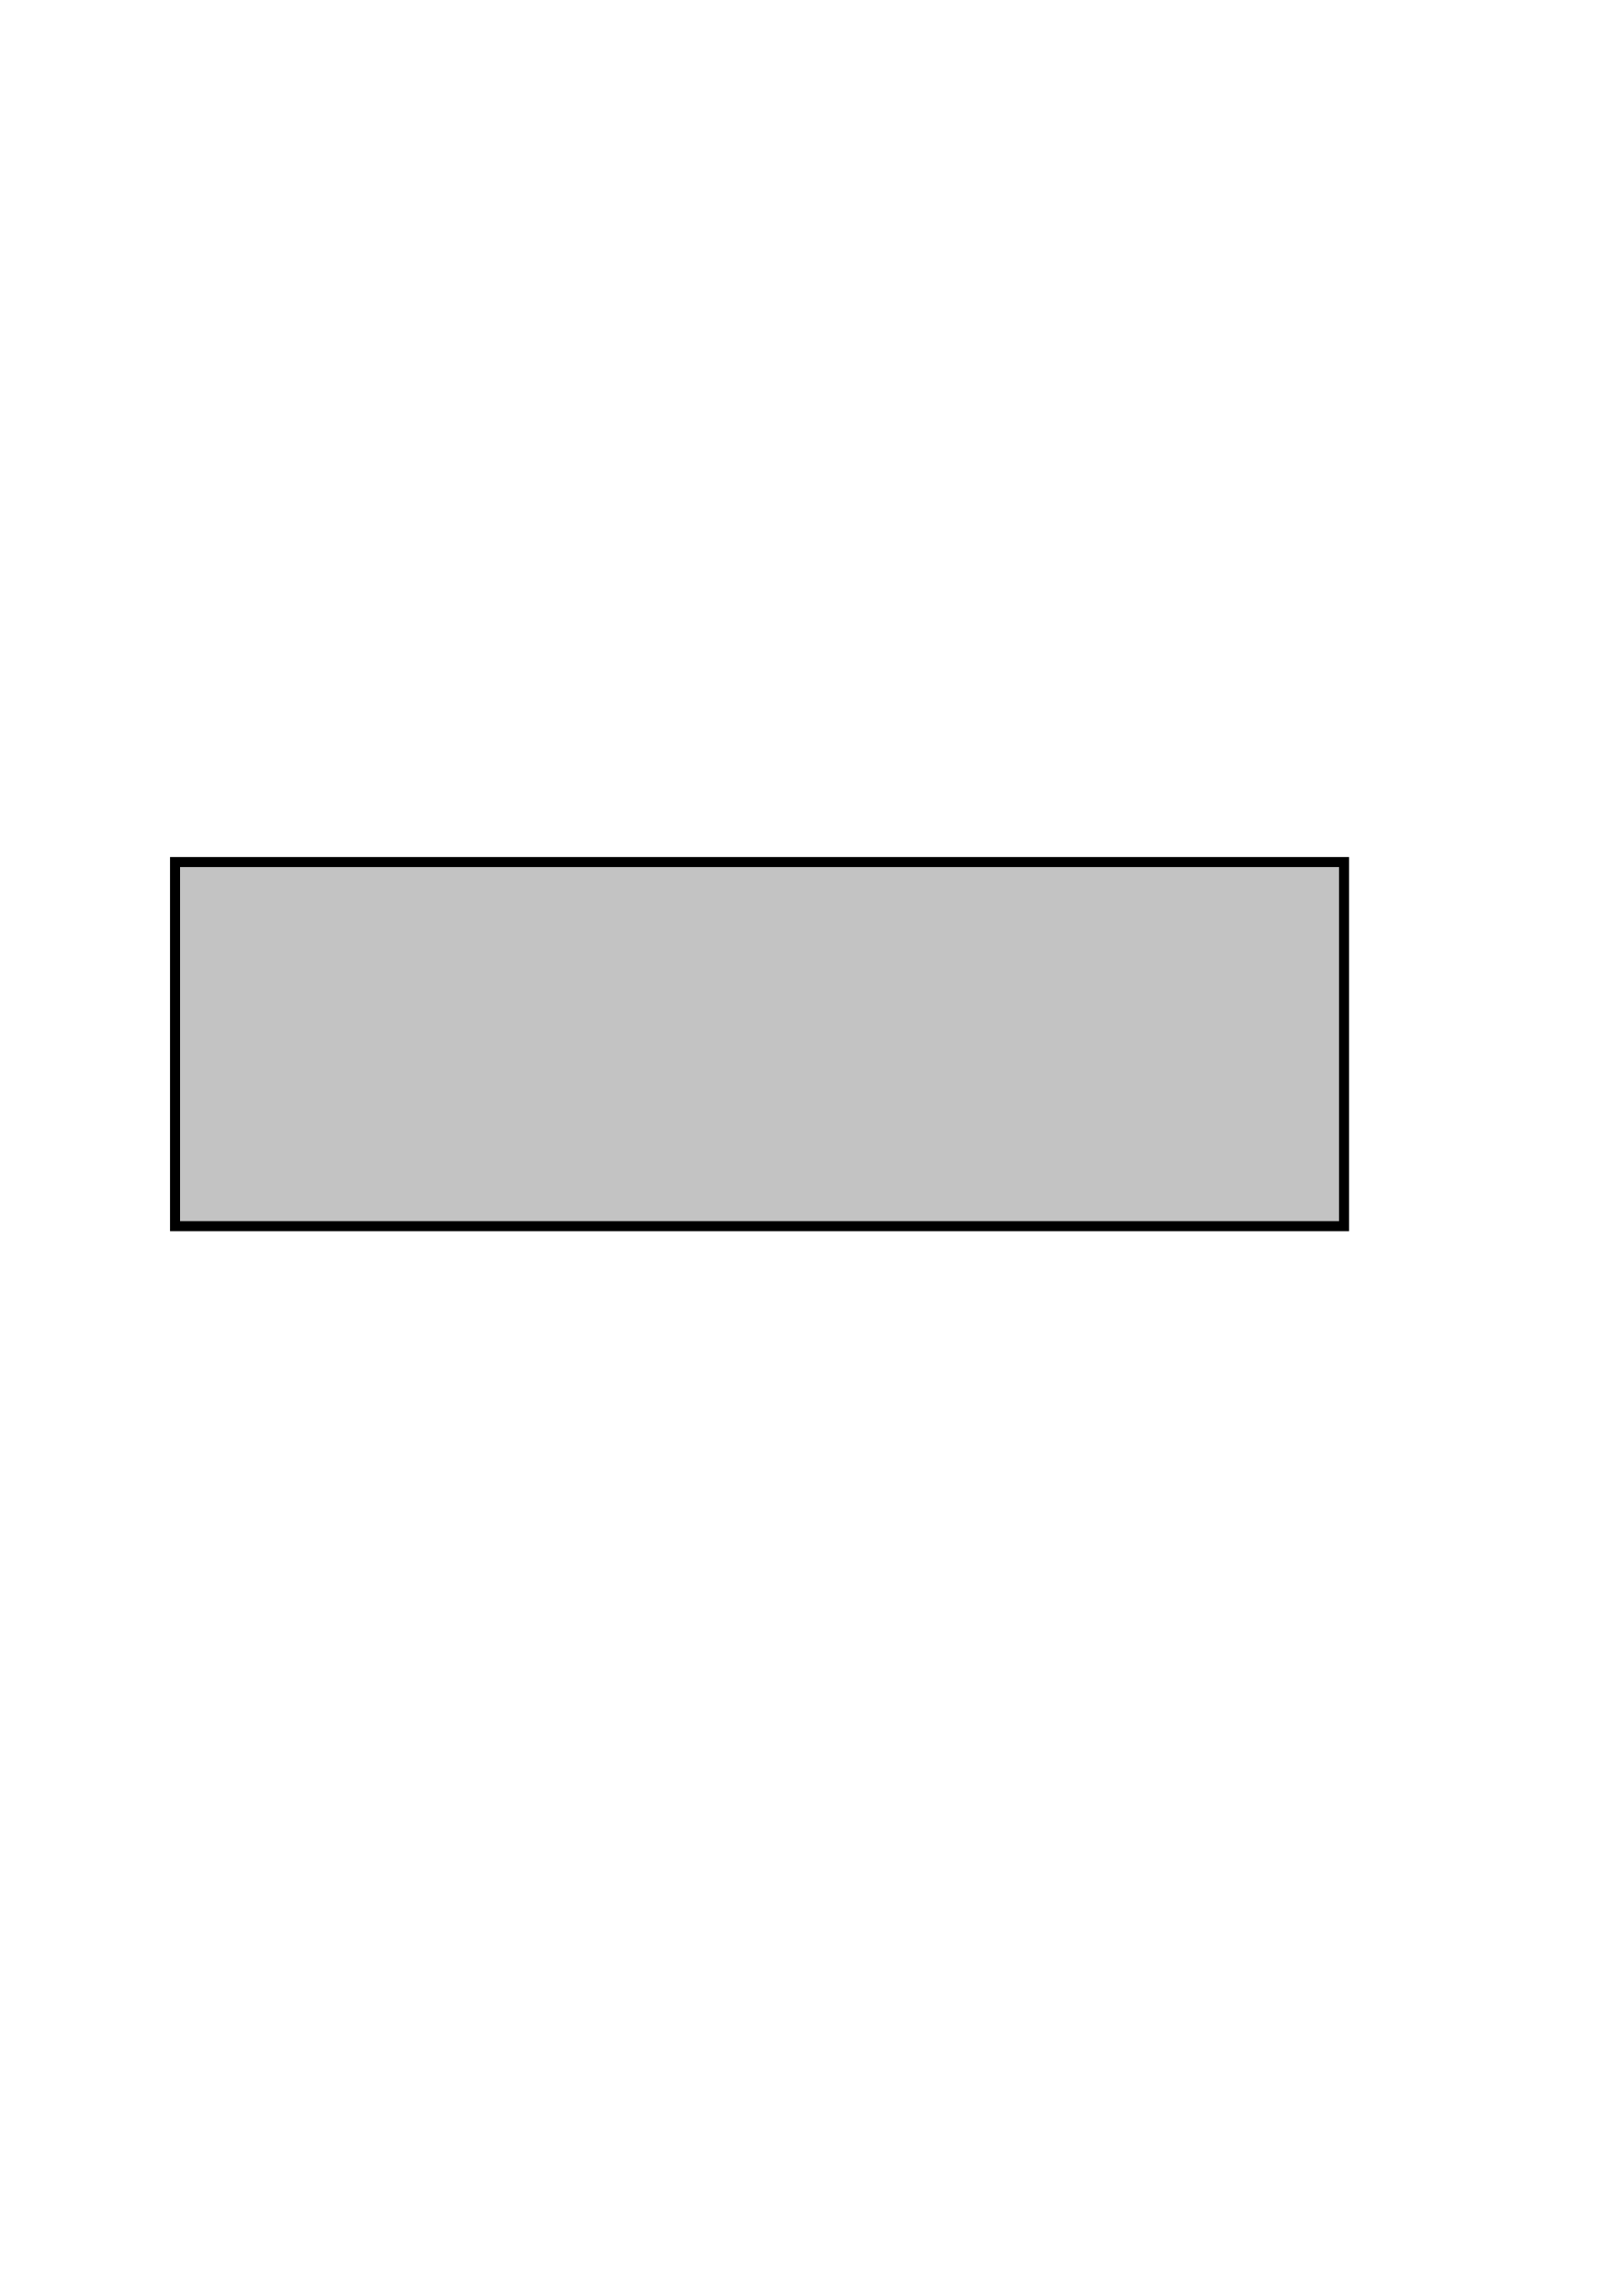
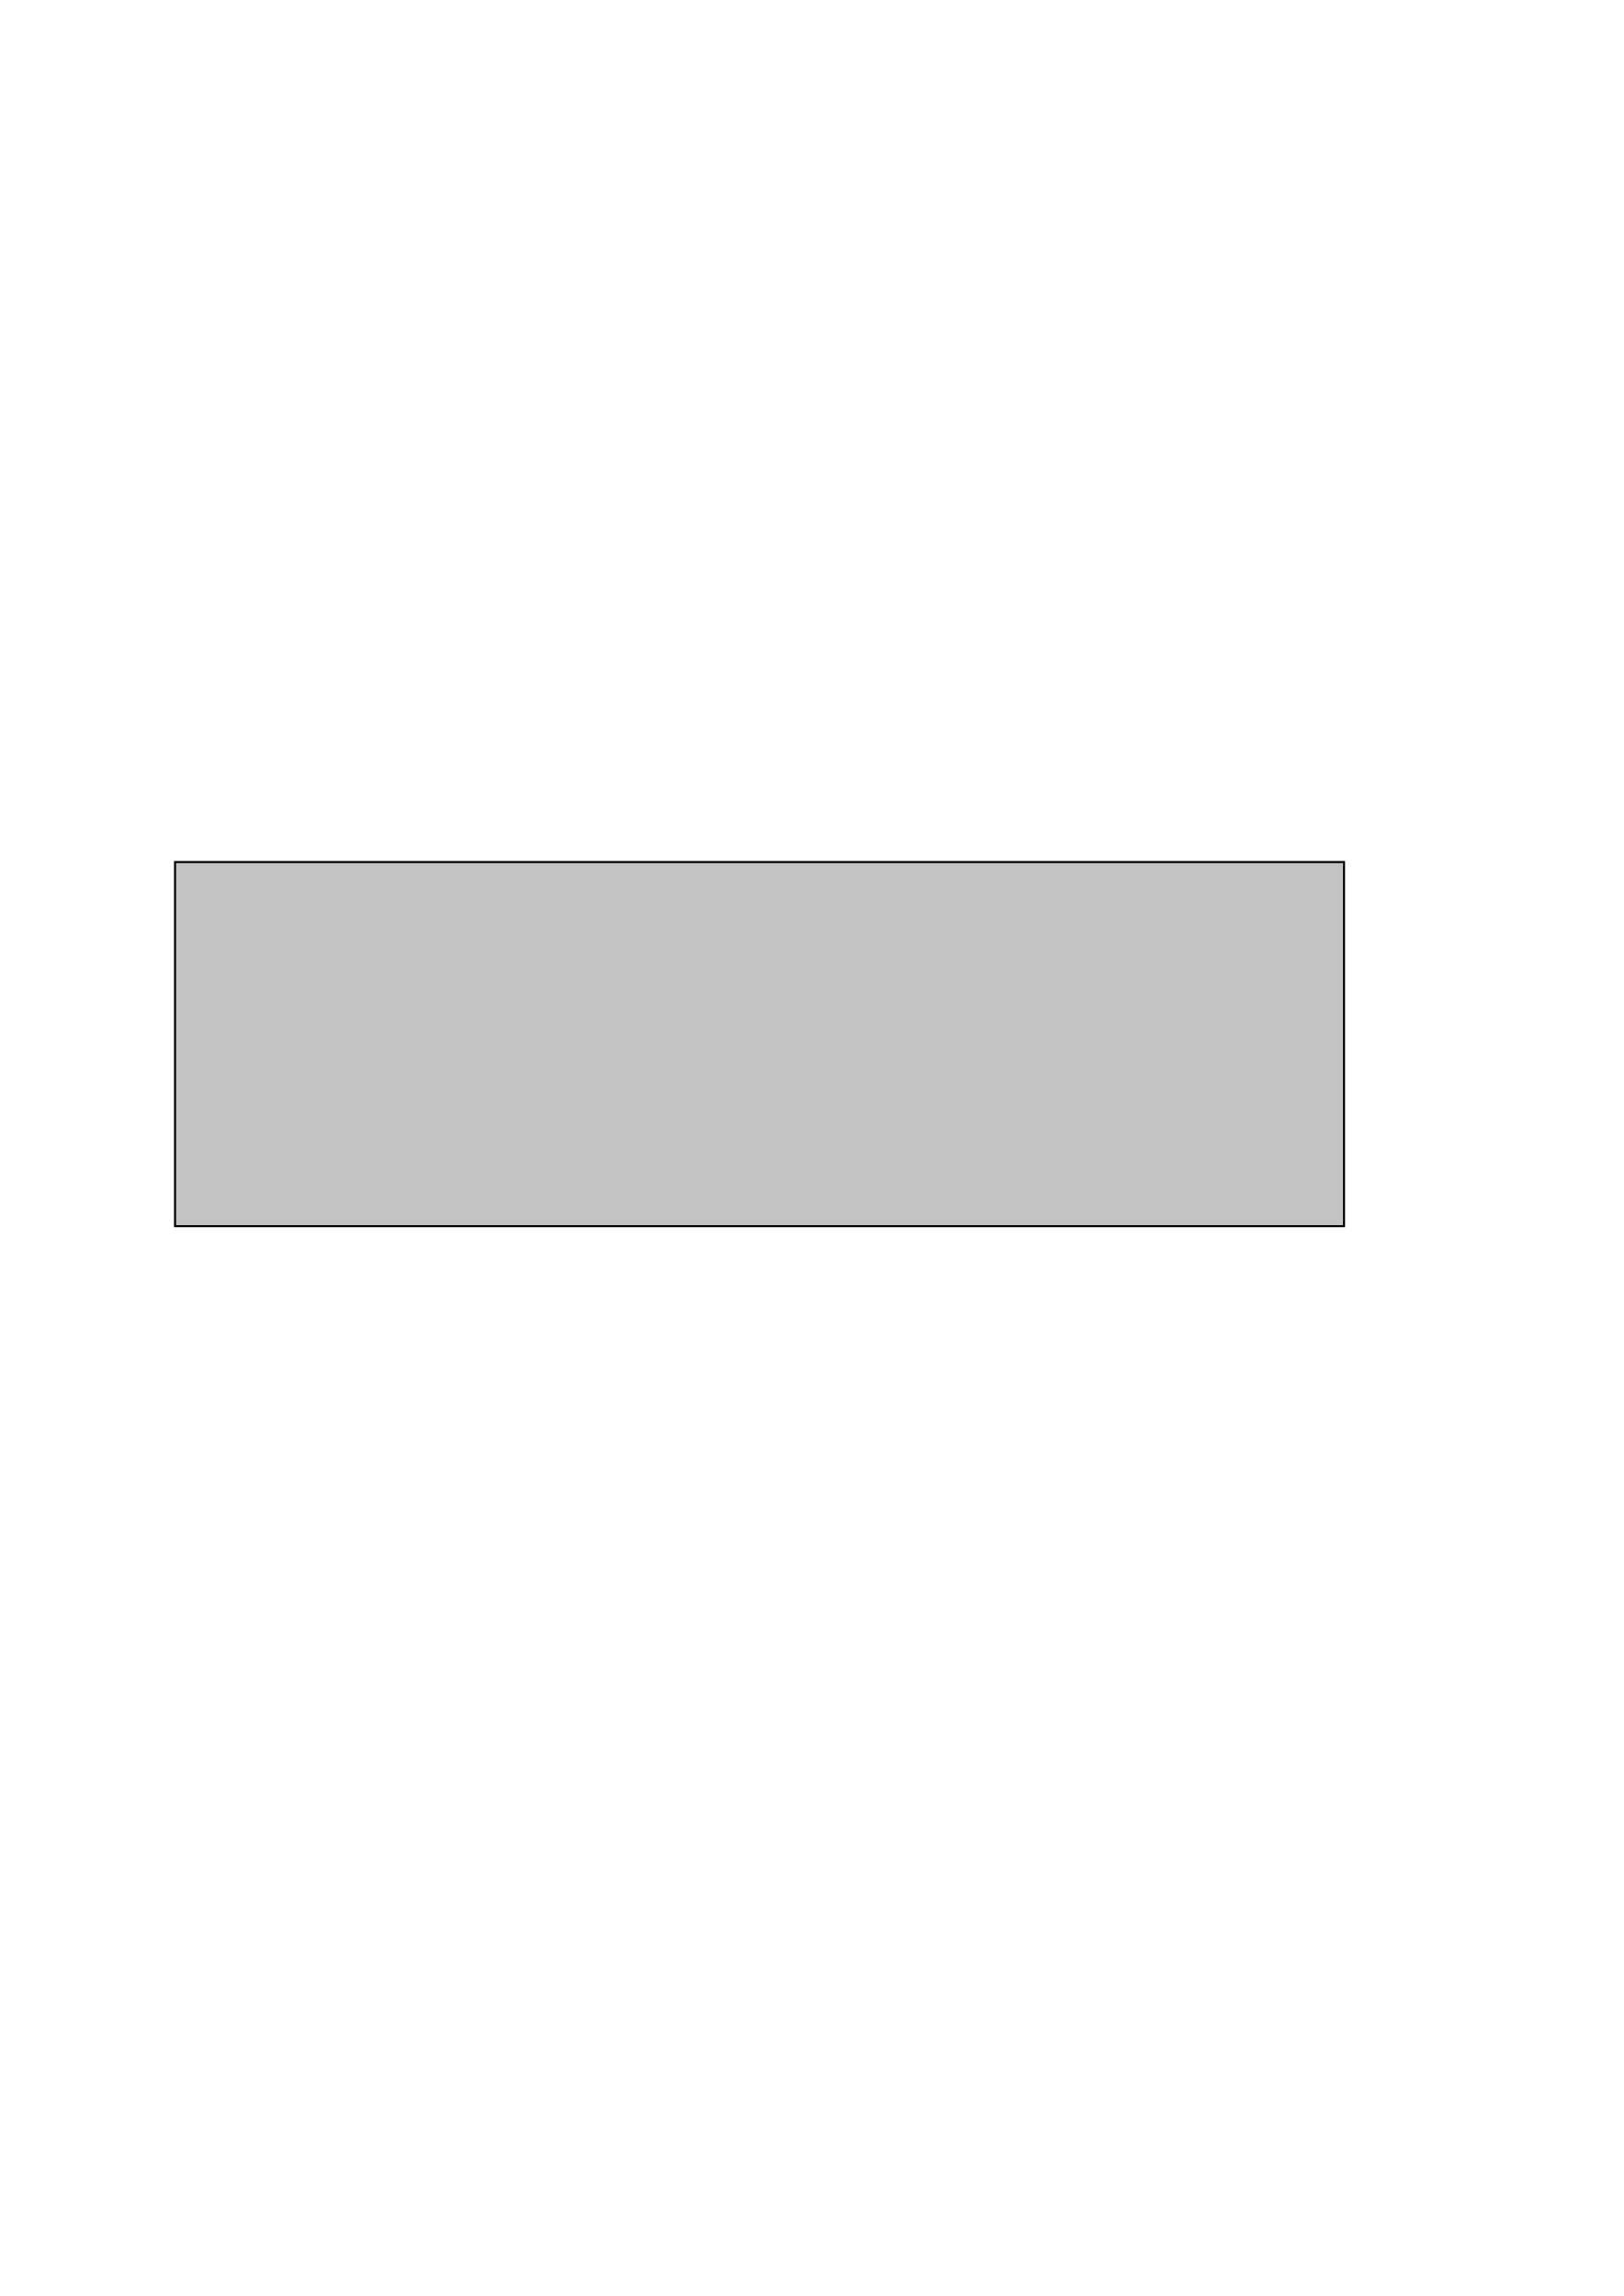
<svg xmlns="http://www.w3.org/2000/svg" width="210mm" height="297mm" id="svg4290" version="1.1">
  <defs id="defs4292" />
  <g id="layer1">
-     <rect style="fill:#c3c3c3;fill-opacity:1;fill-rule:nonzero;stroke:#000000;stroke-width:4.9;stroke-linecap:butt;stroke-linejoin:miter;stroke-miterlimit:4;stroke-opacity:1;stroke-dasharray:none;stroke-dashoffset:26.95" id="rect4813" width="571.429" height="178.02" x="85.566" y="421.457" />
+     <rect style="fill:#c3c3c3;fill-opacity:1;fill-rule:nonzero;stroke:#000000;stroke-width:1;stroke-linecap:butt;stroke-linejoin:miter;stroke-miterlimit:4;stroke-opacity:1;stroke-dasharray:none;stroke-dashoffset:26.95" id="rect4813" width="571.429" height="178.02" x="85.566" y="421.457" />
  </g>
</svg>
